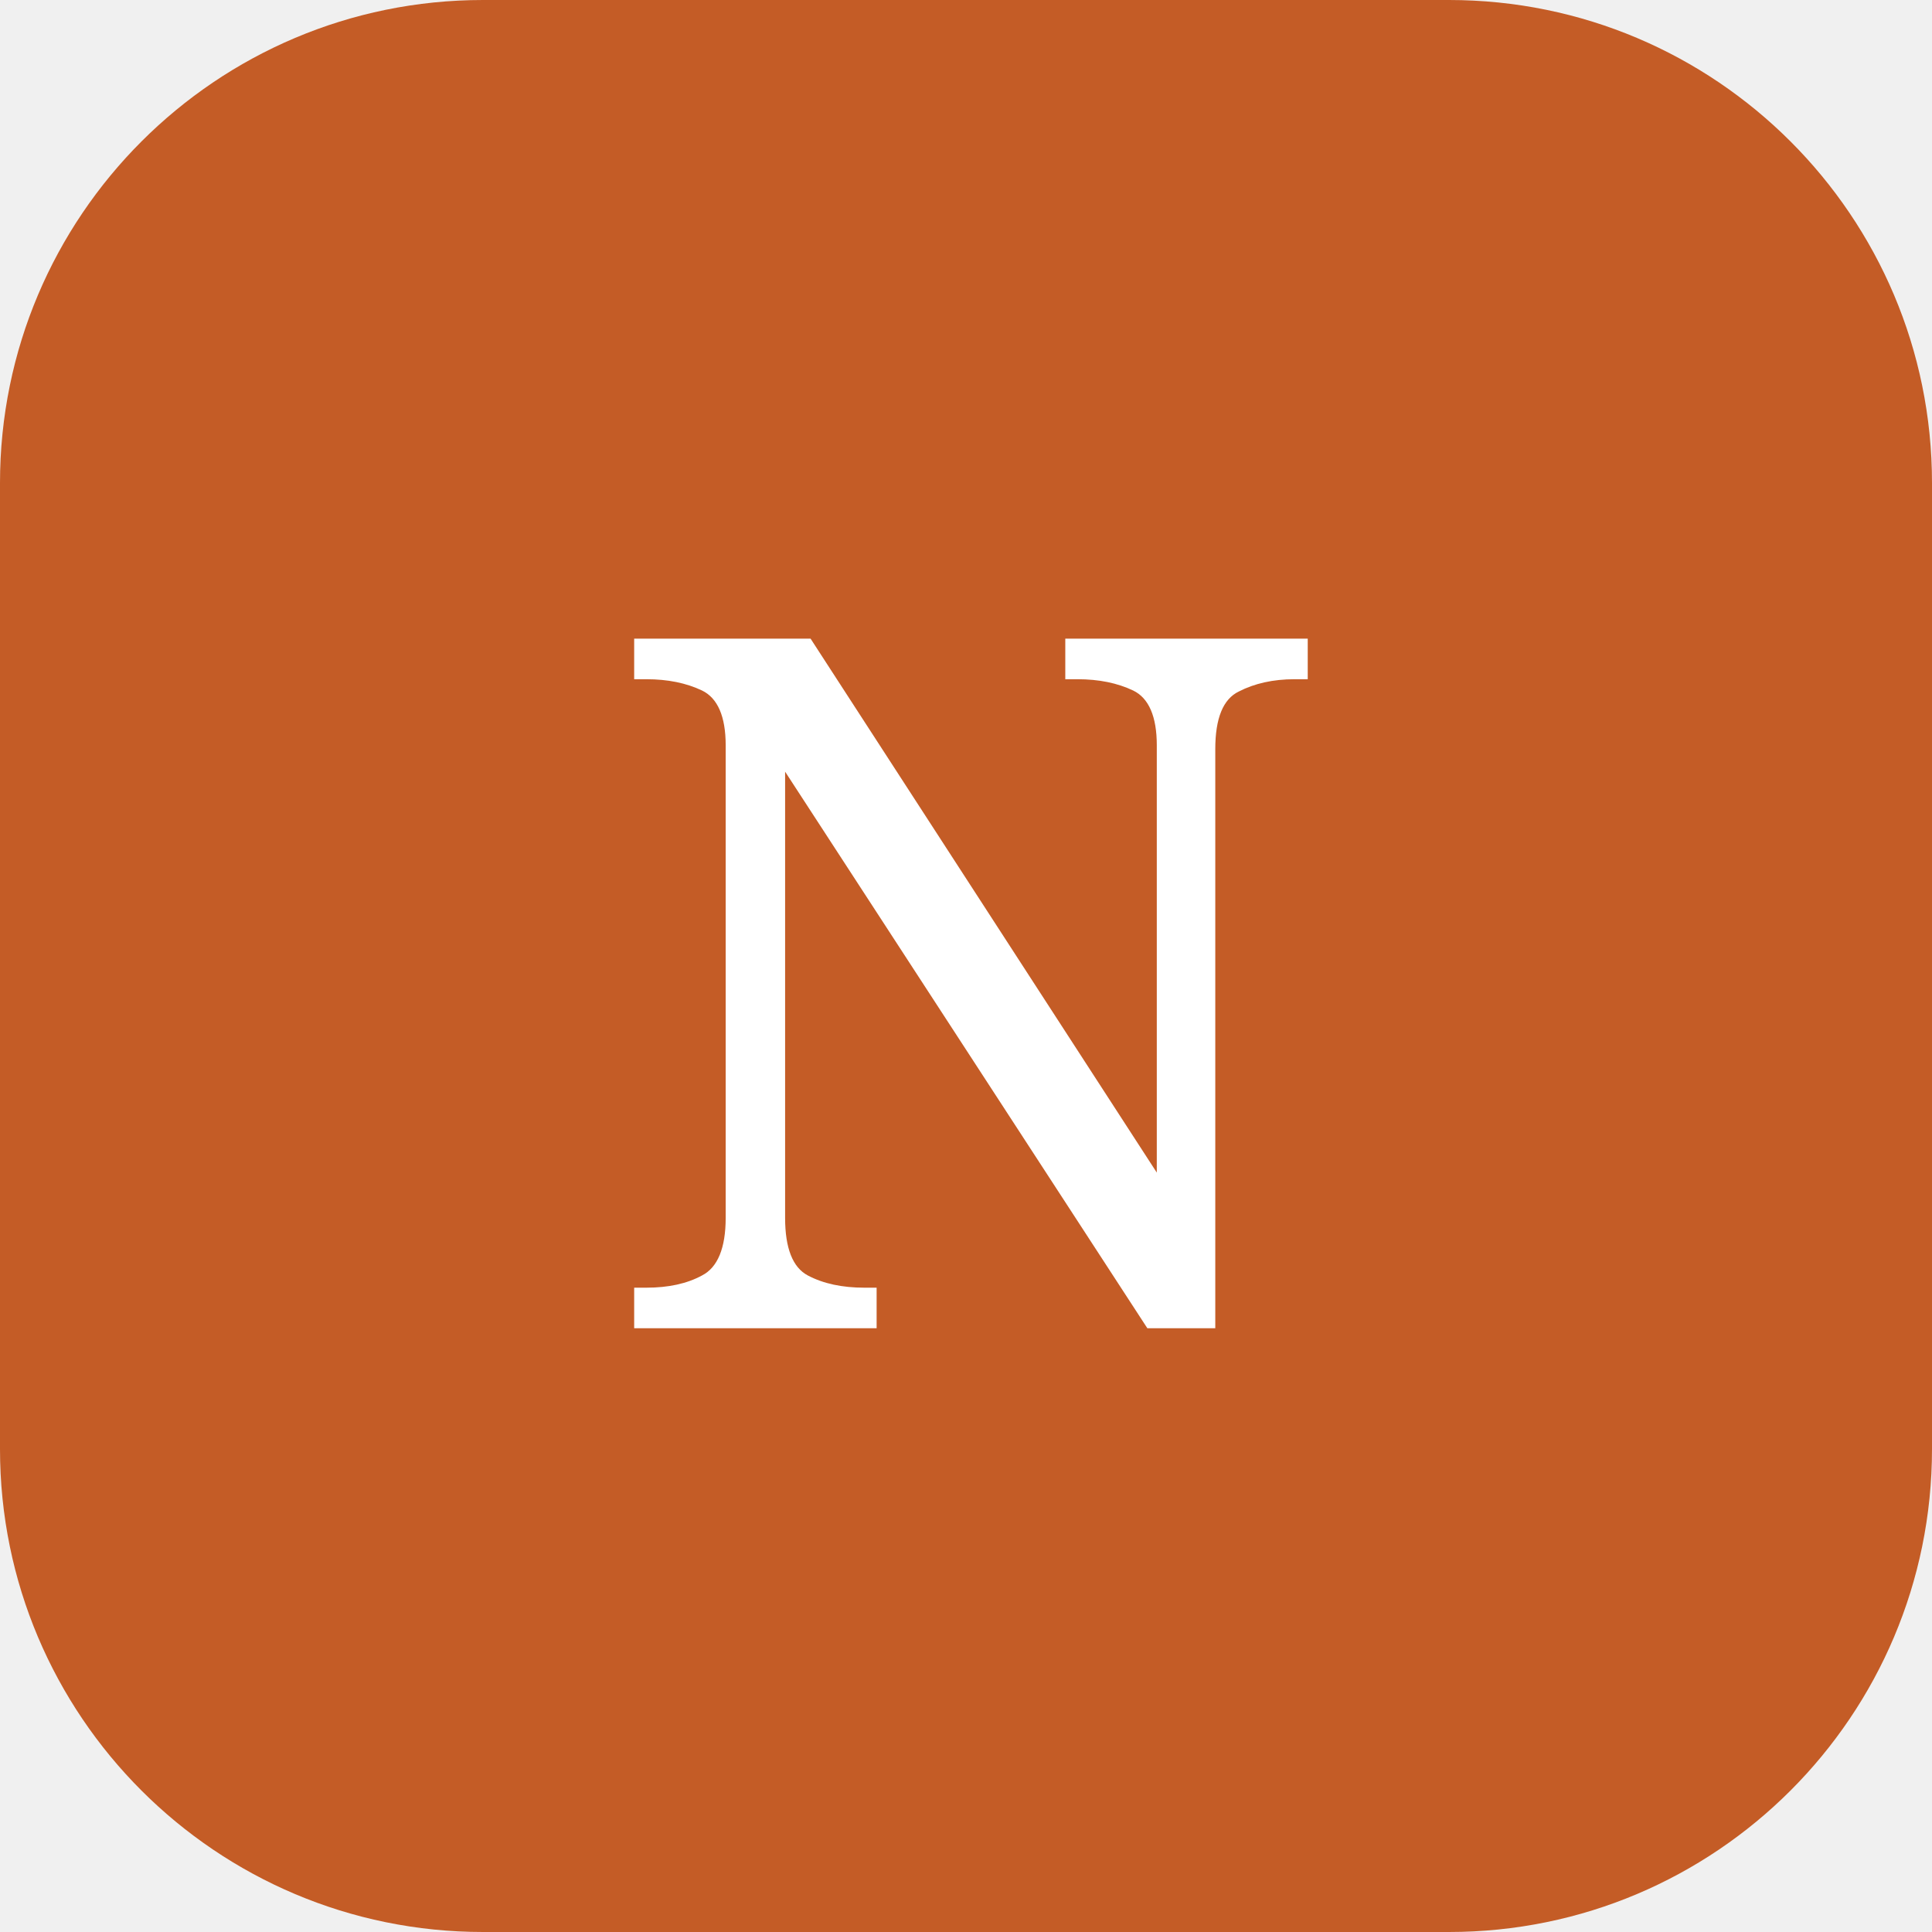
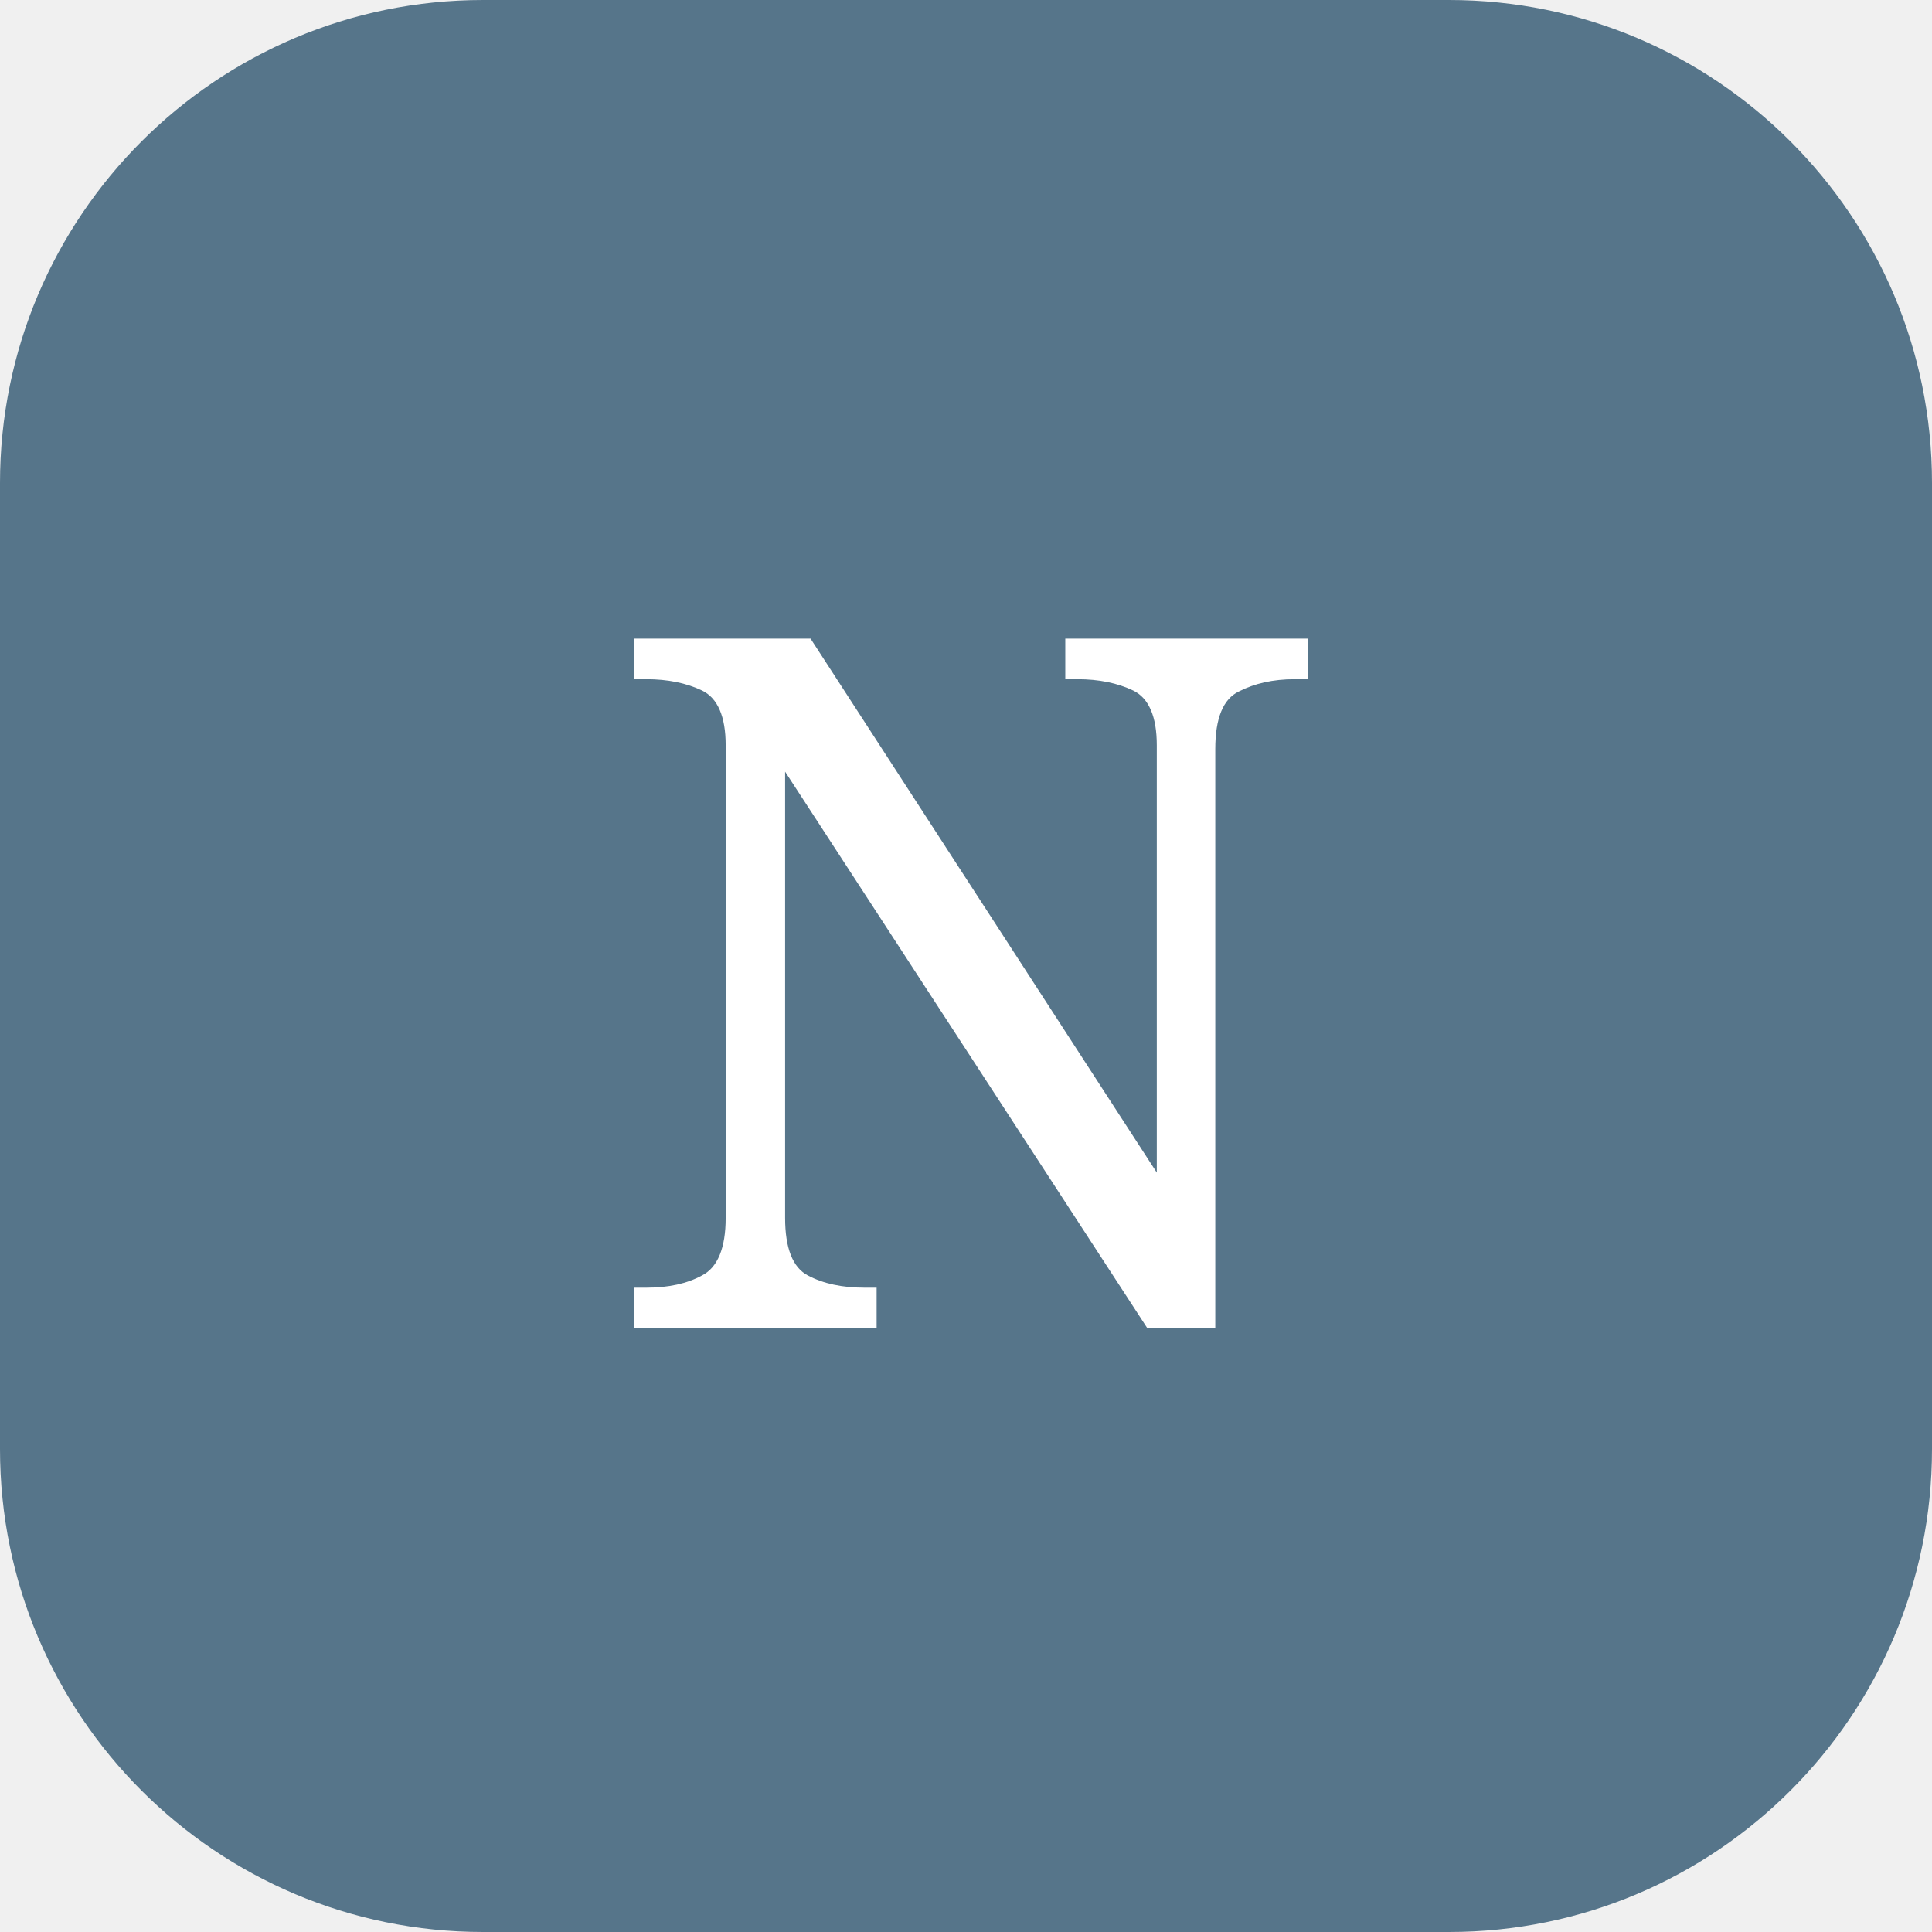
<svg xmlns="http://www.w3.org/2000/svg" viewBox="0 0 32 32">
-   <rect width="32" height="32" rx="8" fill="#c45c26" />
+   <rect width="32" height="32" rx="8" fill="#56758a" />
  <text x="16" y="22" text-anchor="middle" font-size="16" fill="white" font-family="Georgia">N</text>
</svg>
